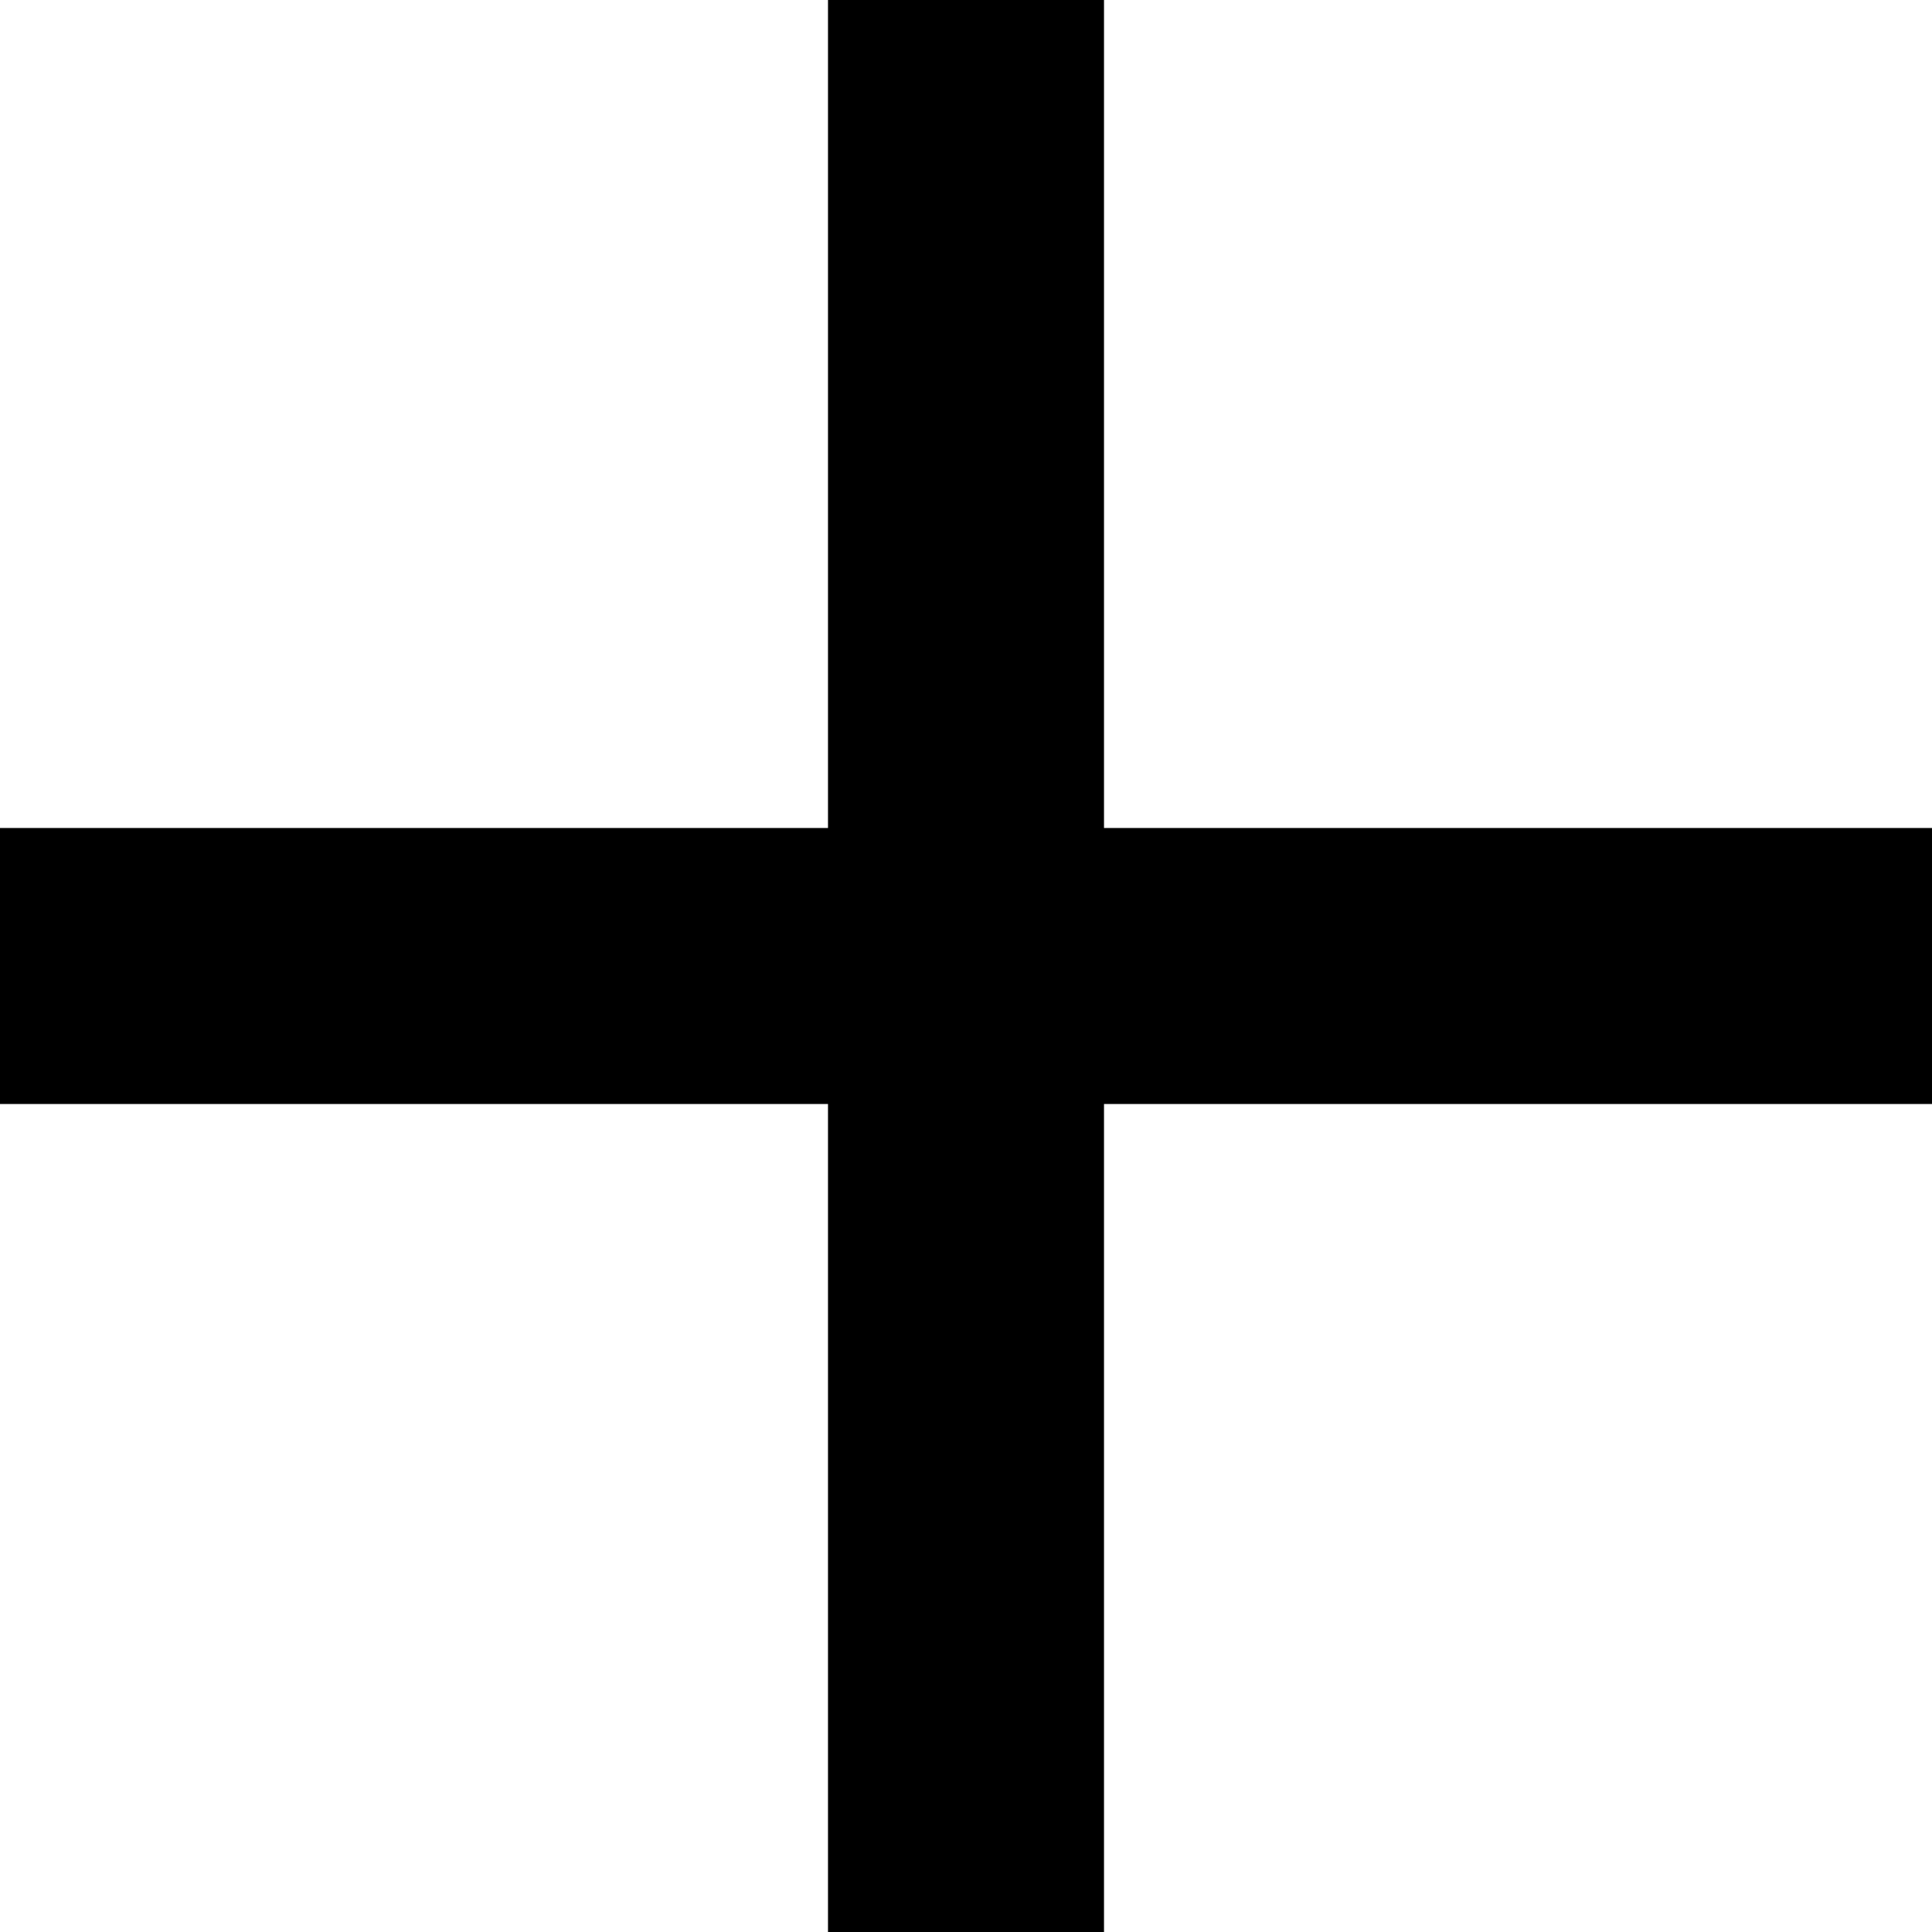
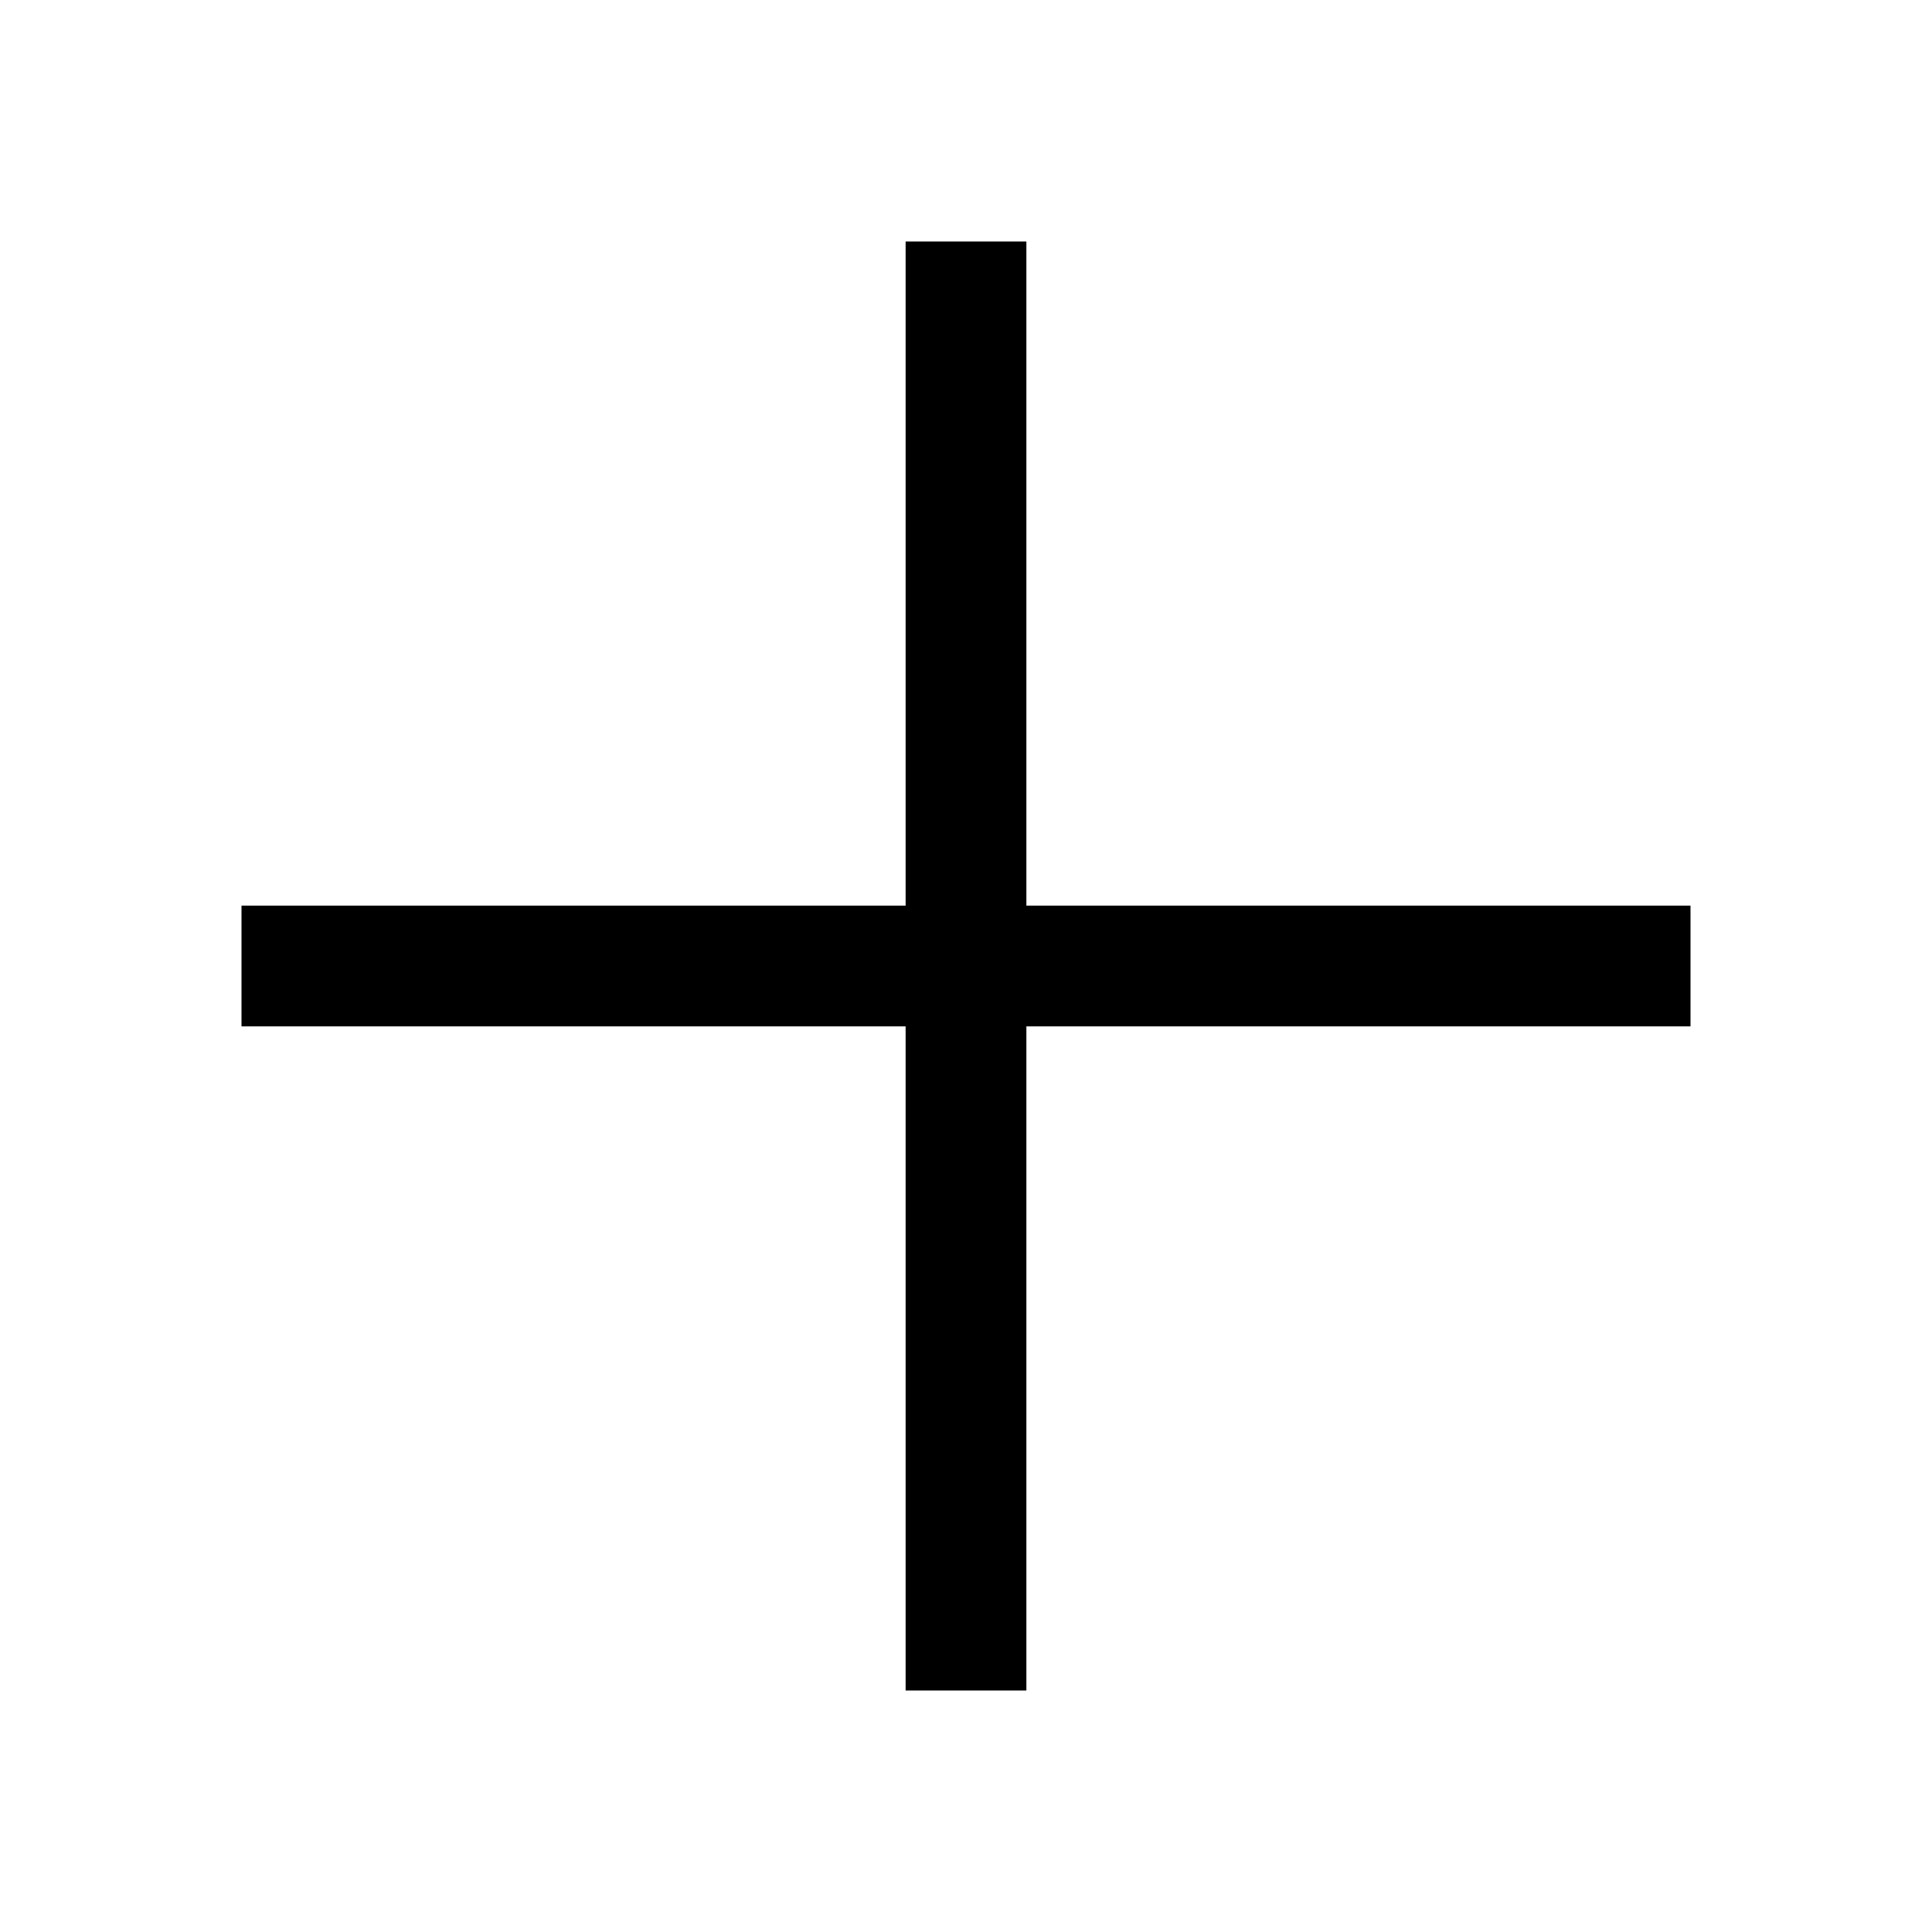
- <svg xmlns="http://www.w3.org/2000/svg" viewBox="0 0 298.667 298.667" style="enable-background:new 0 0 298.667 298.667" xml:space="preserve">
-   <path d="M170.667 128V0H128v128H0v42.667h128v128h42.667v-128h128V128z" />
+ <svg xmlns="http://www.w3.org/2000/svg" height="512" viewBox="0 0 32 32" width="512">
+   <g id="add,-cross,-plus,-sign" fill="none" fill-rule="evenodd">
+     <path id="Path" d="m17 4v11h11v2h-11v11h-2v-11h-11v-2h11v-11z" fill="rgb(0,0,0)" fill-rule="nonzero" />
+   </g>
</svg>
